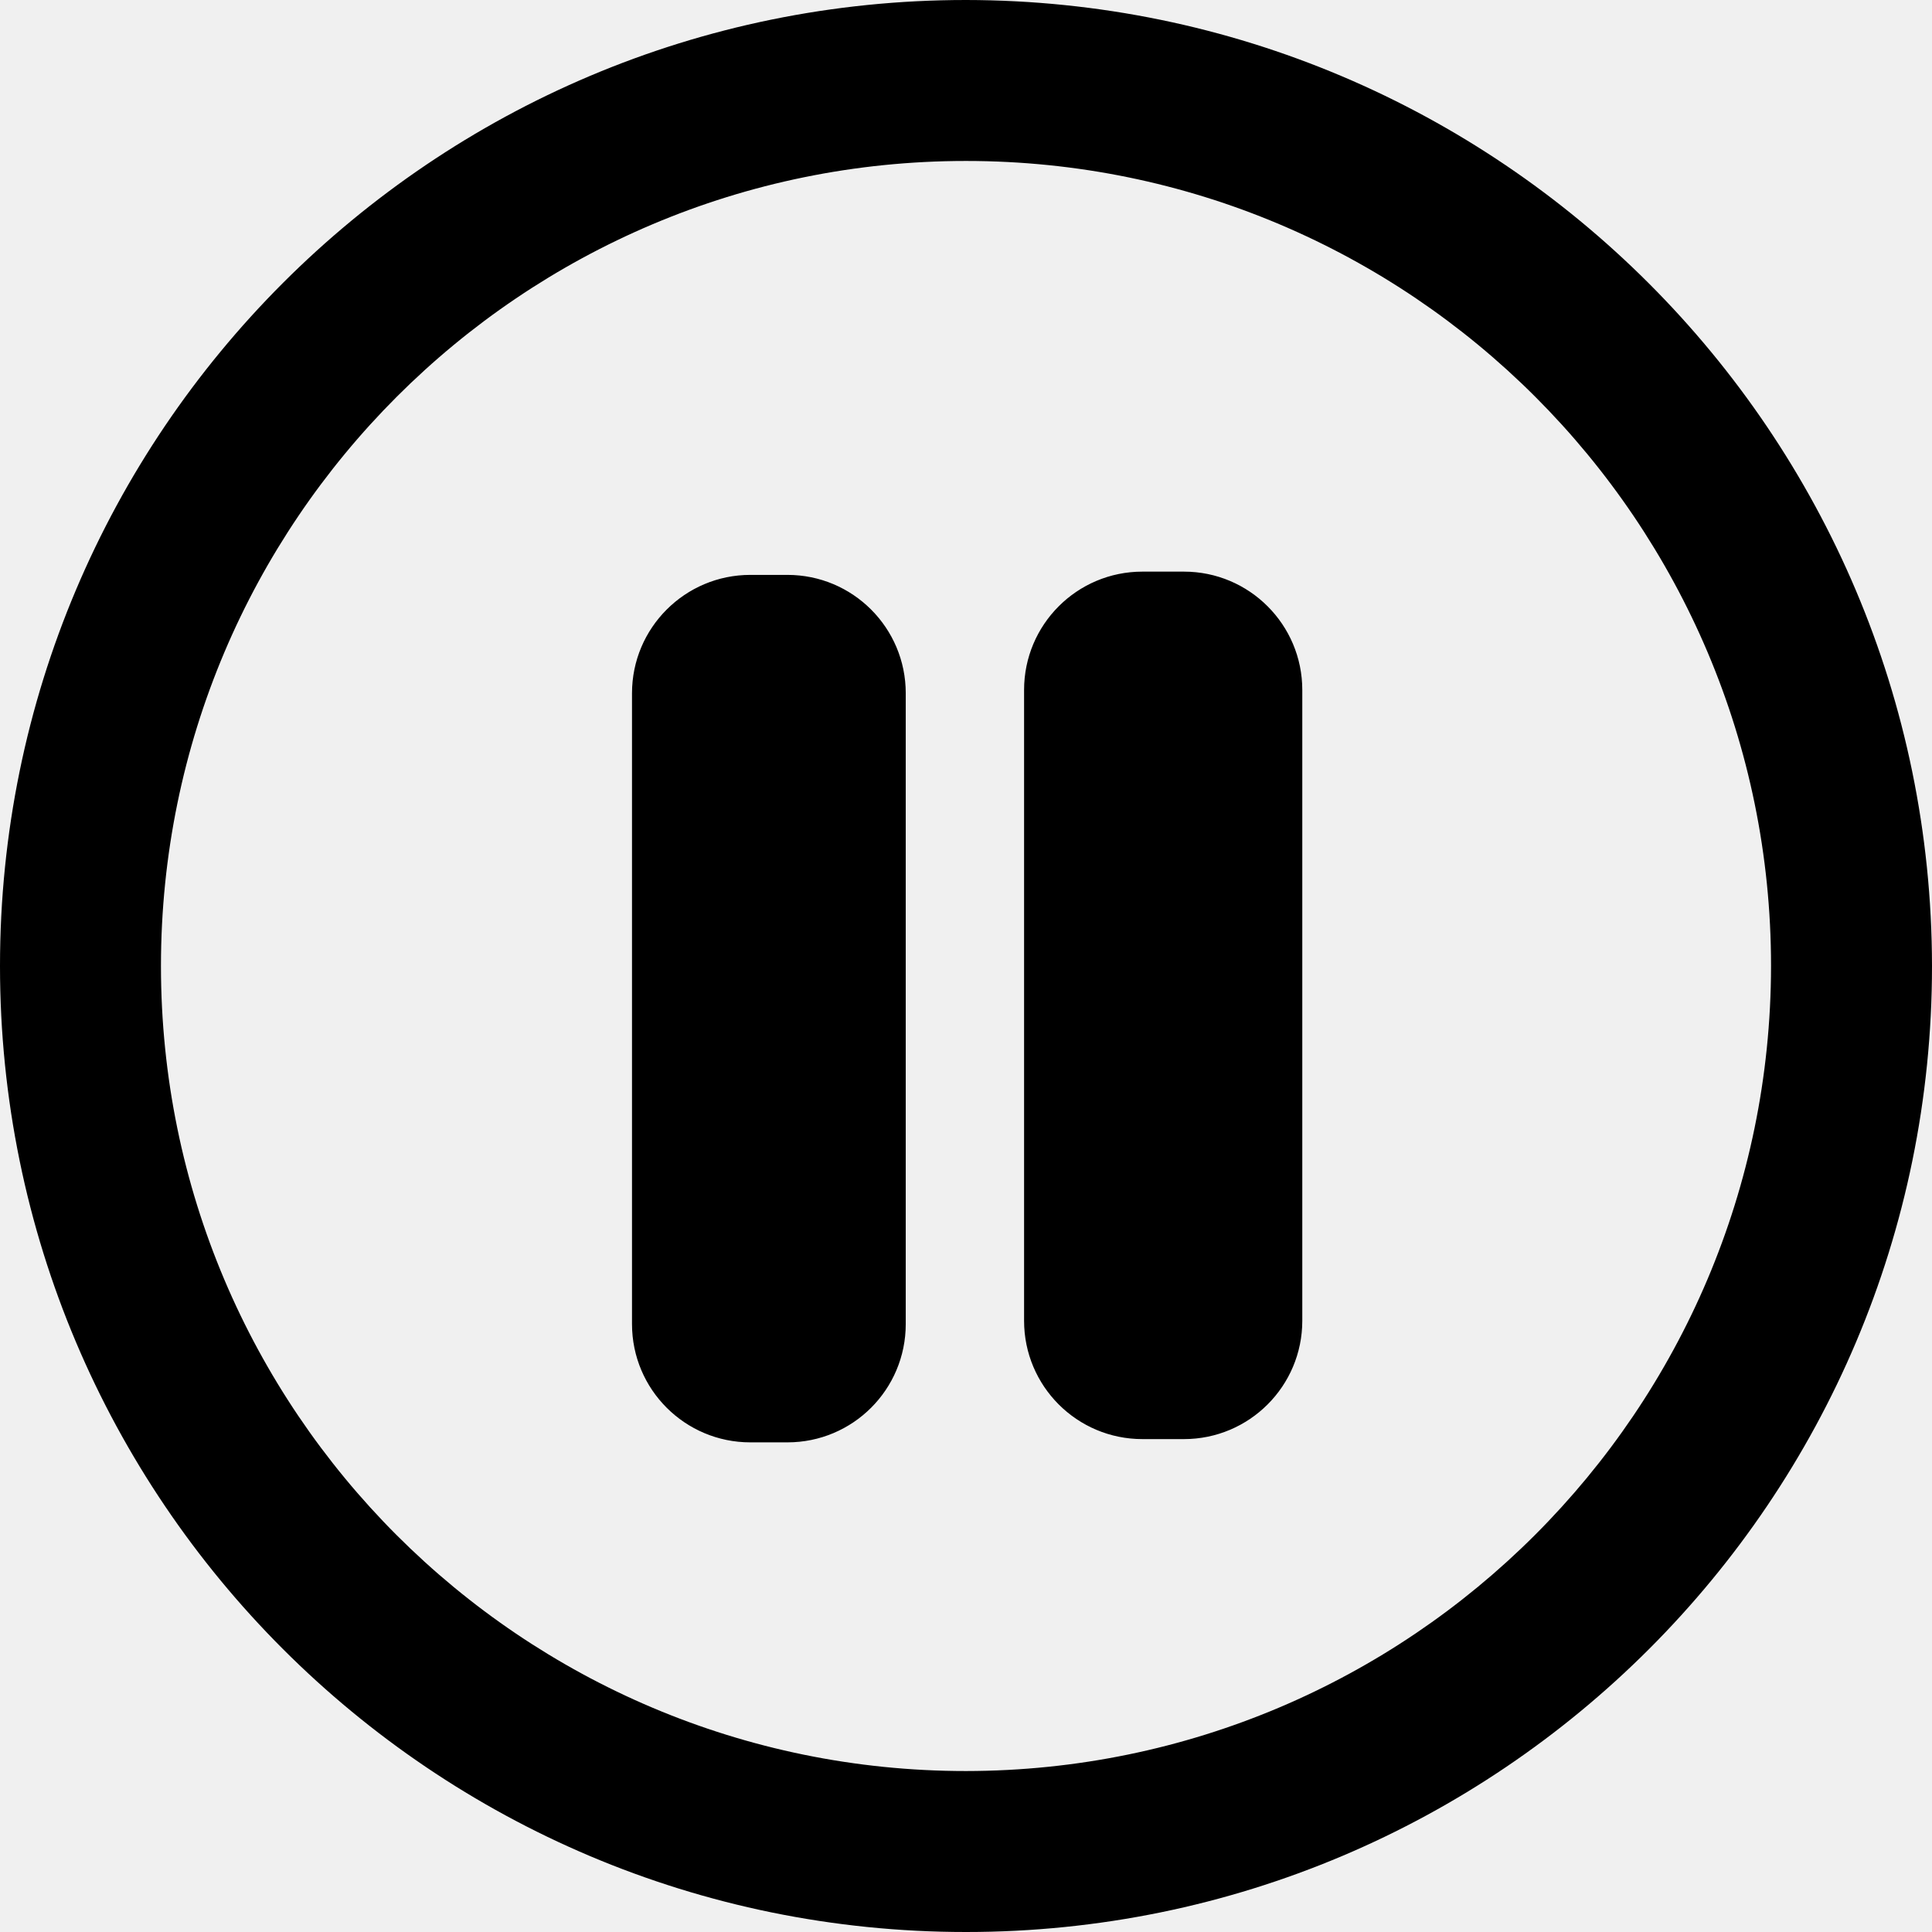
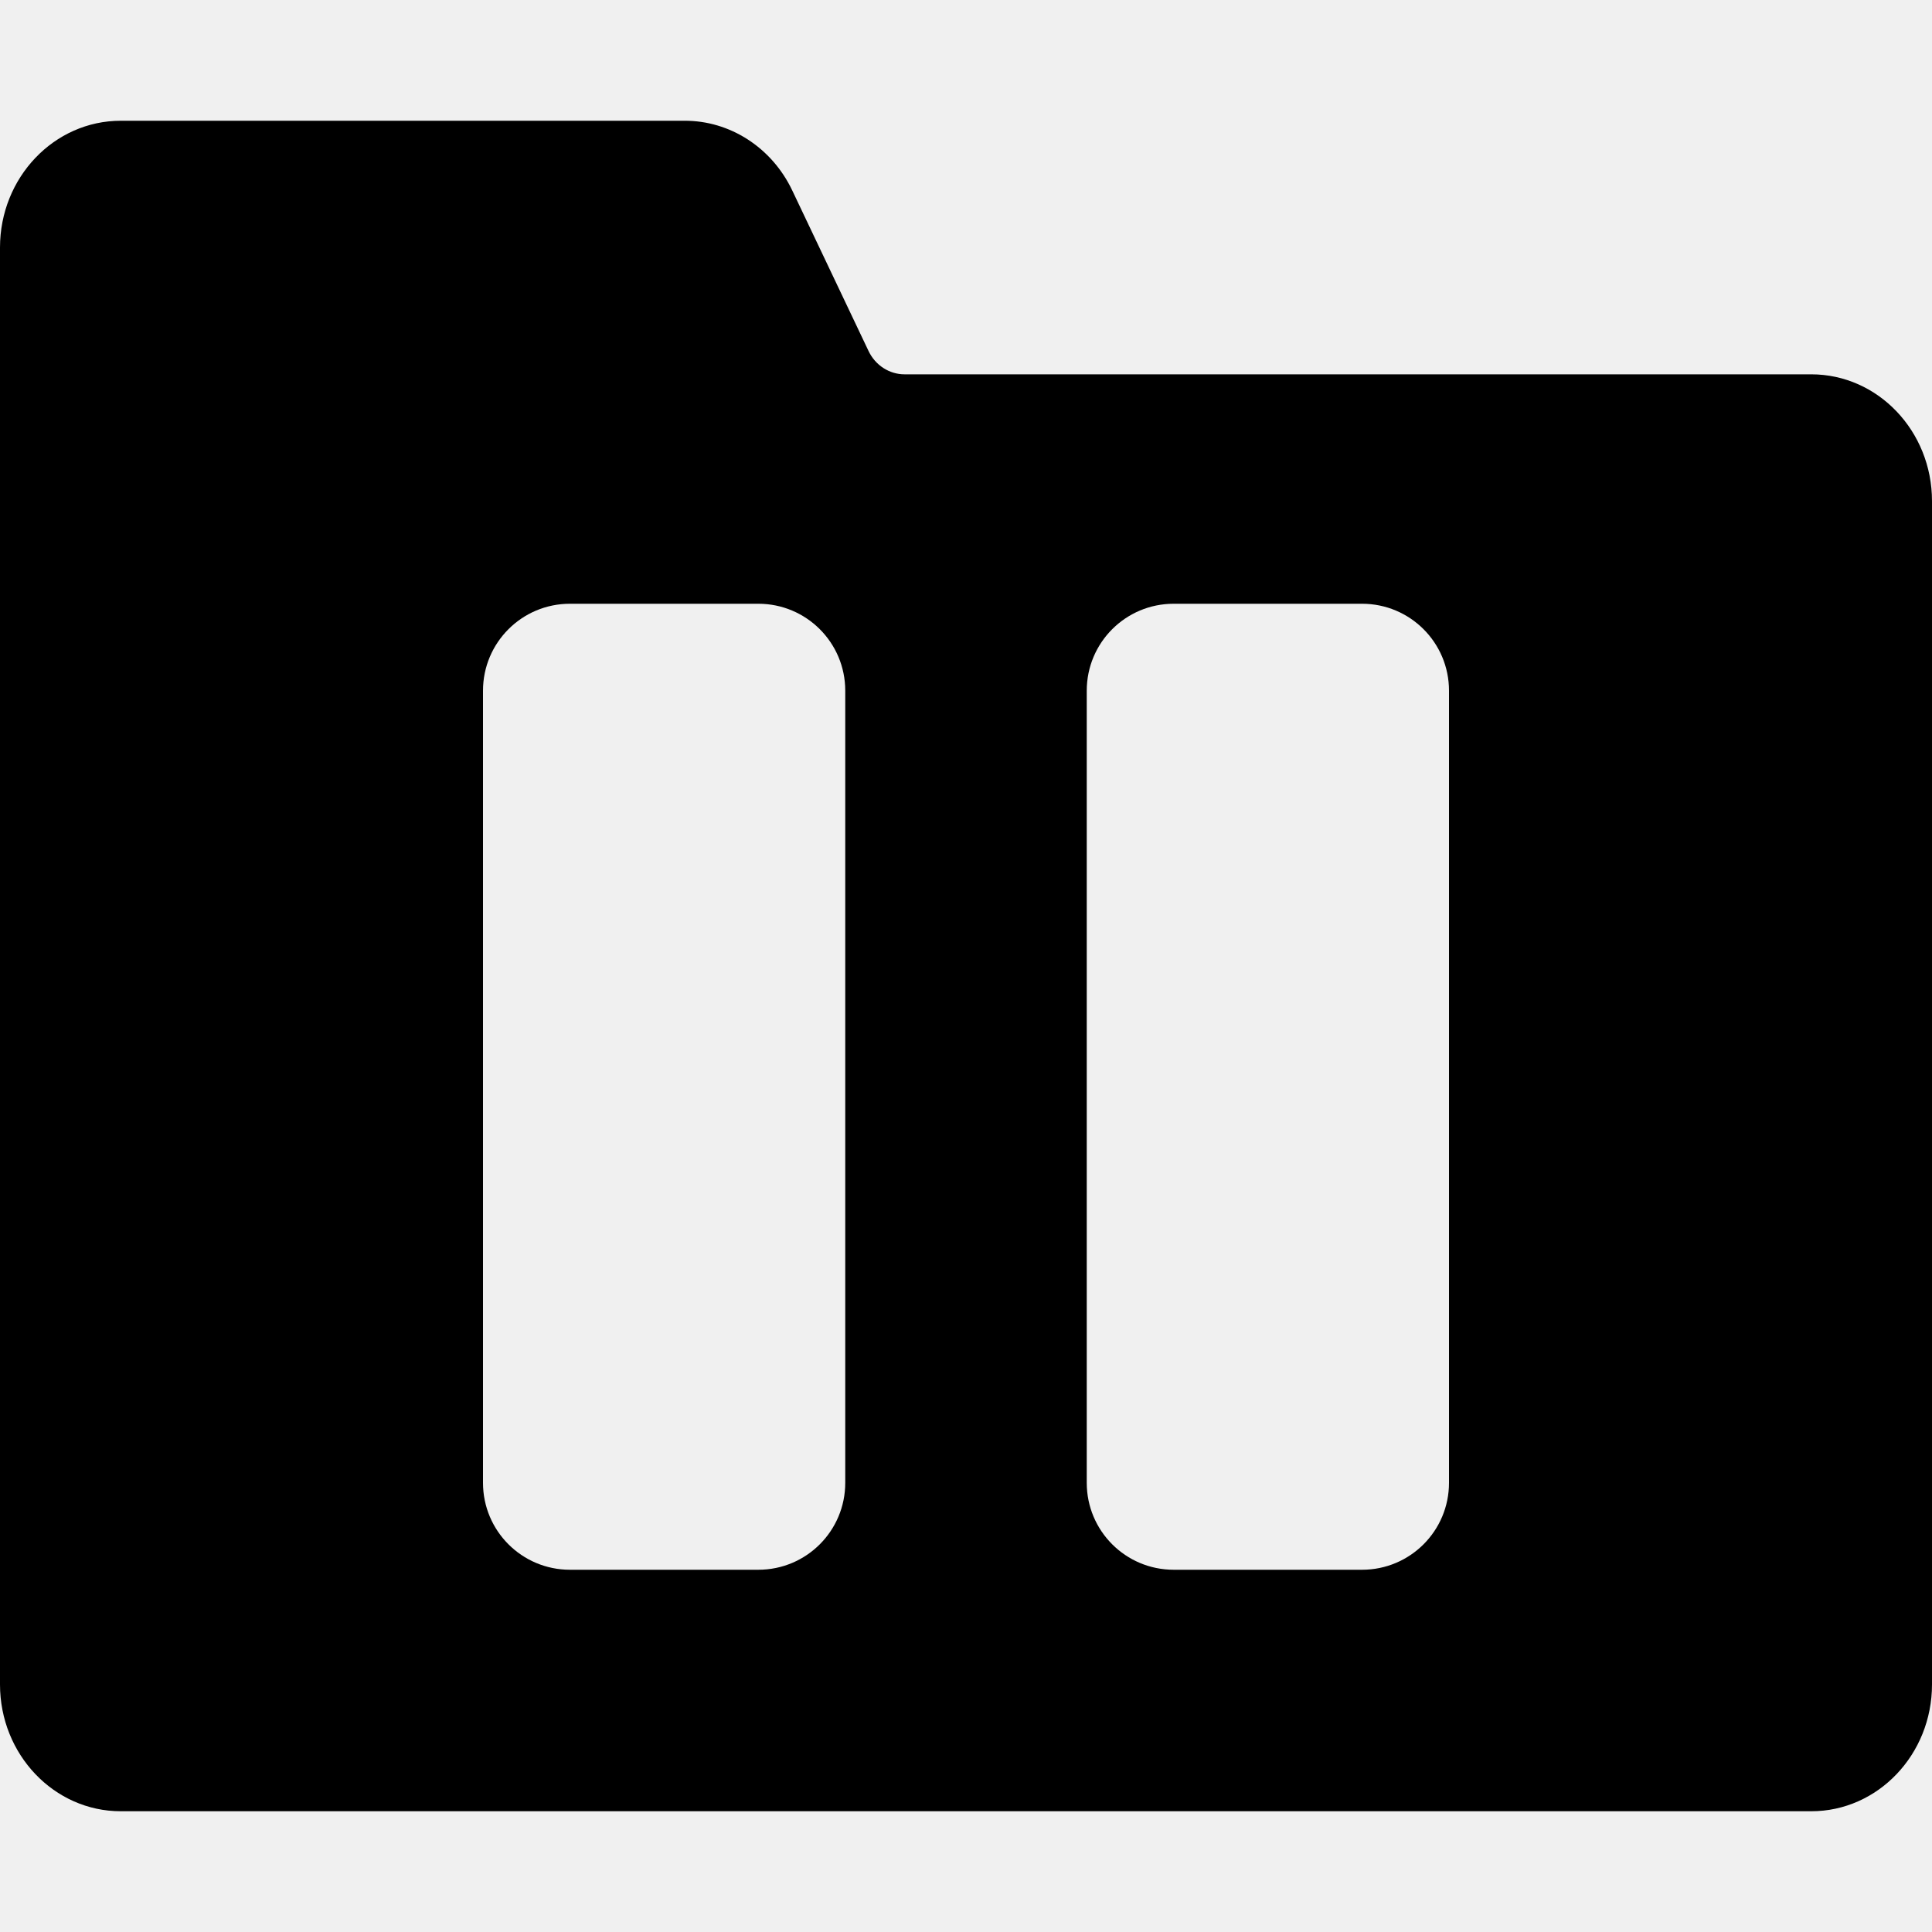
- <svg xmlns="http://www.w3.org/2000/svg" width="16px" height="16px" viewBox="0 0 16 16" version="1.1">
+ <svg xmlns="http://www.w3.org/2000/svg" xmlns:xlink="http://www.w3.org/1999/xlink" width="16px" height="16px" viewBox="0 0 16 16" version="1.1">
+   <defs>
+     <path d="M5.667,1 C6.045,0.998 6.392,1.222 6.561,1.577 L6.561,1.577 L7.193,2.907 C7.249,3.025 7.365,3.1 7.491,3.1 L7.491,3.1 L15,3.1 C15.552,3.1 16,3.57 16,4.15 L16,4.15 L16,13.95 C16,14.53 15.552,15 15,15 L15,15 L1,15 C0.448,15 0,14.53 0,13.95 L0,13.95 L0,2.05 C0,1.47 0.448,1 1,1 L1,1 Z M6.28,5 L4.72,5 C4.322,5 4,5.322 4,5.72 L4,5.72 L4,12.28 C4,12.678 4.322,13 4.72,13 L4.72,13 L6.28,13 C6.678,13 7,12.678 7,12.28 L7,12.28 L7,5.72 C7,5.322 6.678,5 6.28,5 L6.28,5 Z M11.28,5 L9.72,5 C9.322,5 9,5.322 9,5.72 L9,5.72 L9,12.28 C9,12.678 9.322,13 9.72,13 L9.72,13 L11.28,13 C11.678,13 12,12.678 12,12.28 L12,12.28 L12,5.72 C12,5.322 11.678,5 11.28,5 L11.28,5 Z" id="path-1" />
+   </defs>
  <g id="icons/theme/black/state-offline" stroke="none" stroke-width="1" fill="none" fill-rule="evenodd">
-     <path d="M8,0 C12.416,0.005 15.995,3.584 16,8 C16,12.418 12.418,16 8,16 C3.582,16 0,12.418 0,8 C0,3.582 3.582,0 8,0 Z M8,1.333 C4.318,1.333 1.333,4.318 1.333,8 C1.333,11.682 4.318,14.667 8,14.667 C11.68,14.663 14.663,11.68 14.667,8 C14.667,4.318 11.682,1.333 8,1.333 Z M6.521,4.761 C7.063,4.761 7.501,5.2 7.501,5.741 L7.501,10.965 C7.501,11.507 7.063,11.945 6.521,11.945 L6.214,11.945 C5.673,11.945 5.234,11.507 5.234,10.965 L5.234,5.741 C5.234,5.2 5.673,4.761 6.214,4.761 L6.521,4.761 Z M9.805,4.734 C10.346,4.734 10.785,5.173 10.785,5.714 L10.785,10.938 C10.785,11.479 10.346,11.918 9.805,11.918 L9.461,11.918 C8.919,11.918 8.481,11.479 8.481,10.938 L8.481,5.714 C8.481,5.173 8.919,4.734 9.461,4.734 L9.805,4.734 Z" id="Combined-Shape" fill="#000000" fill-rule="nonzero" />
+     <mask id="mask-2" fill="white">
+       <use xlink:href="#path-1" />
+     </mask>
+     <use id="Combined-Shape" fill="#000000" xlink:href="#path-1" />
  </g>
</svg>
